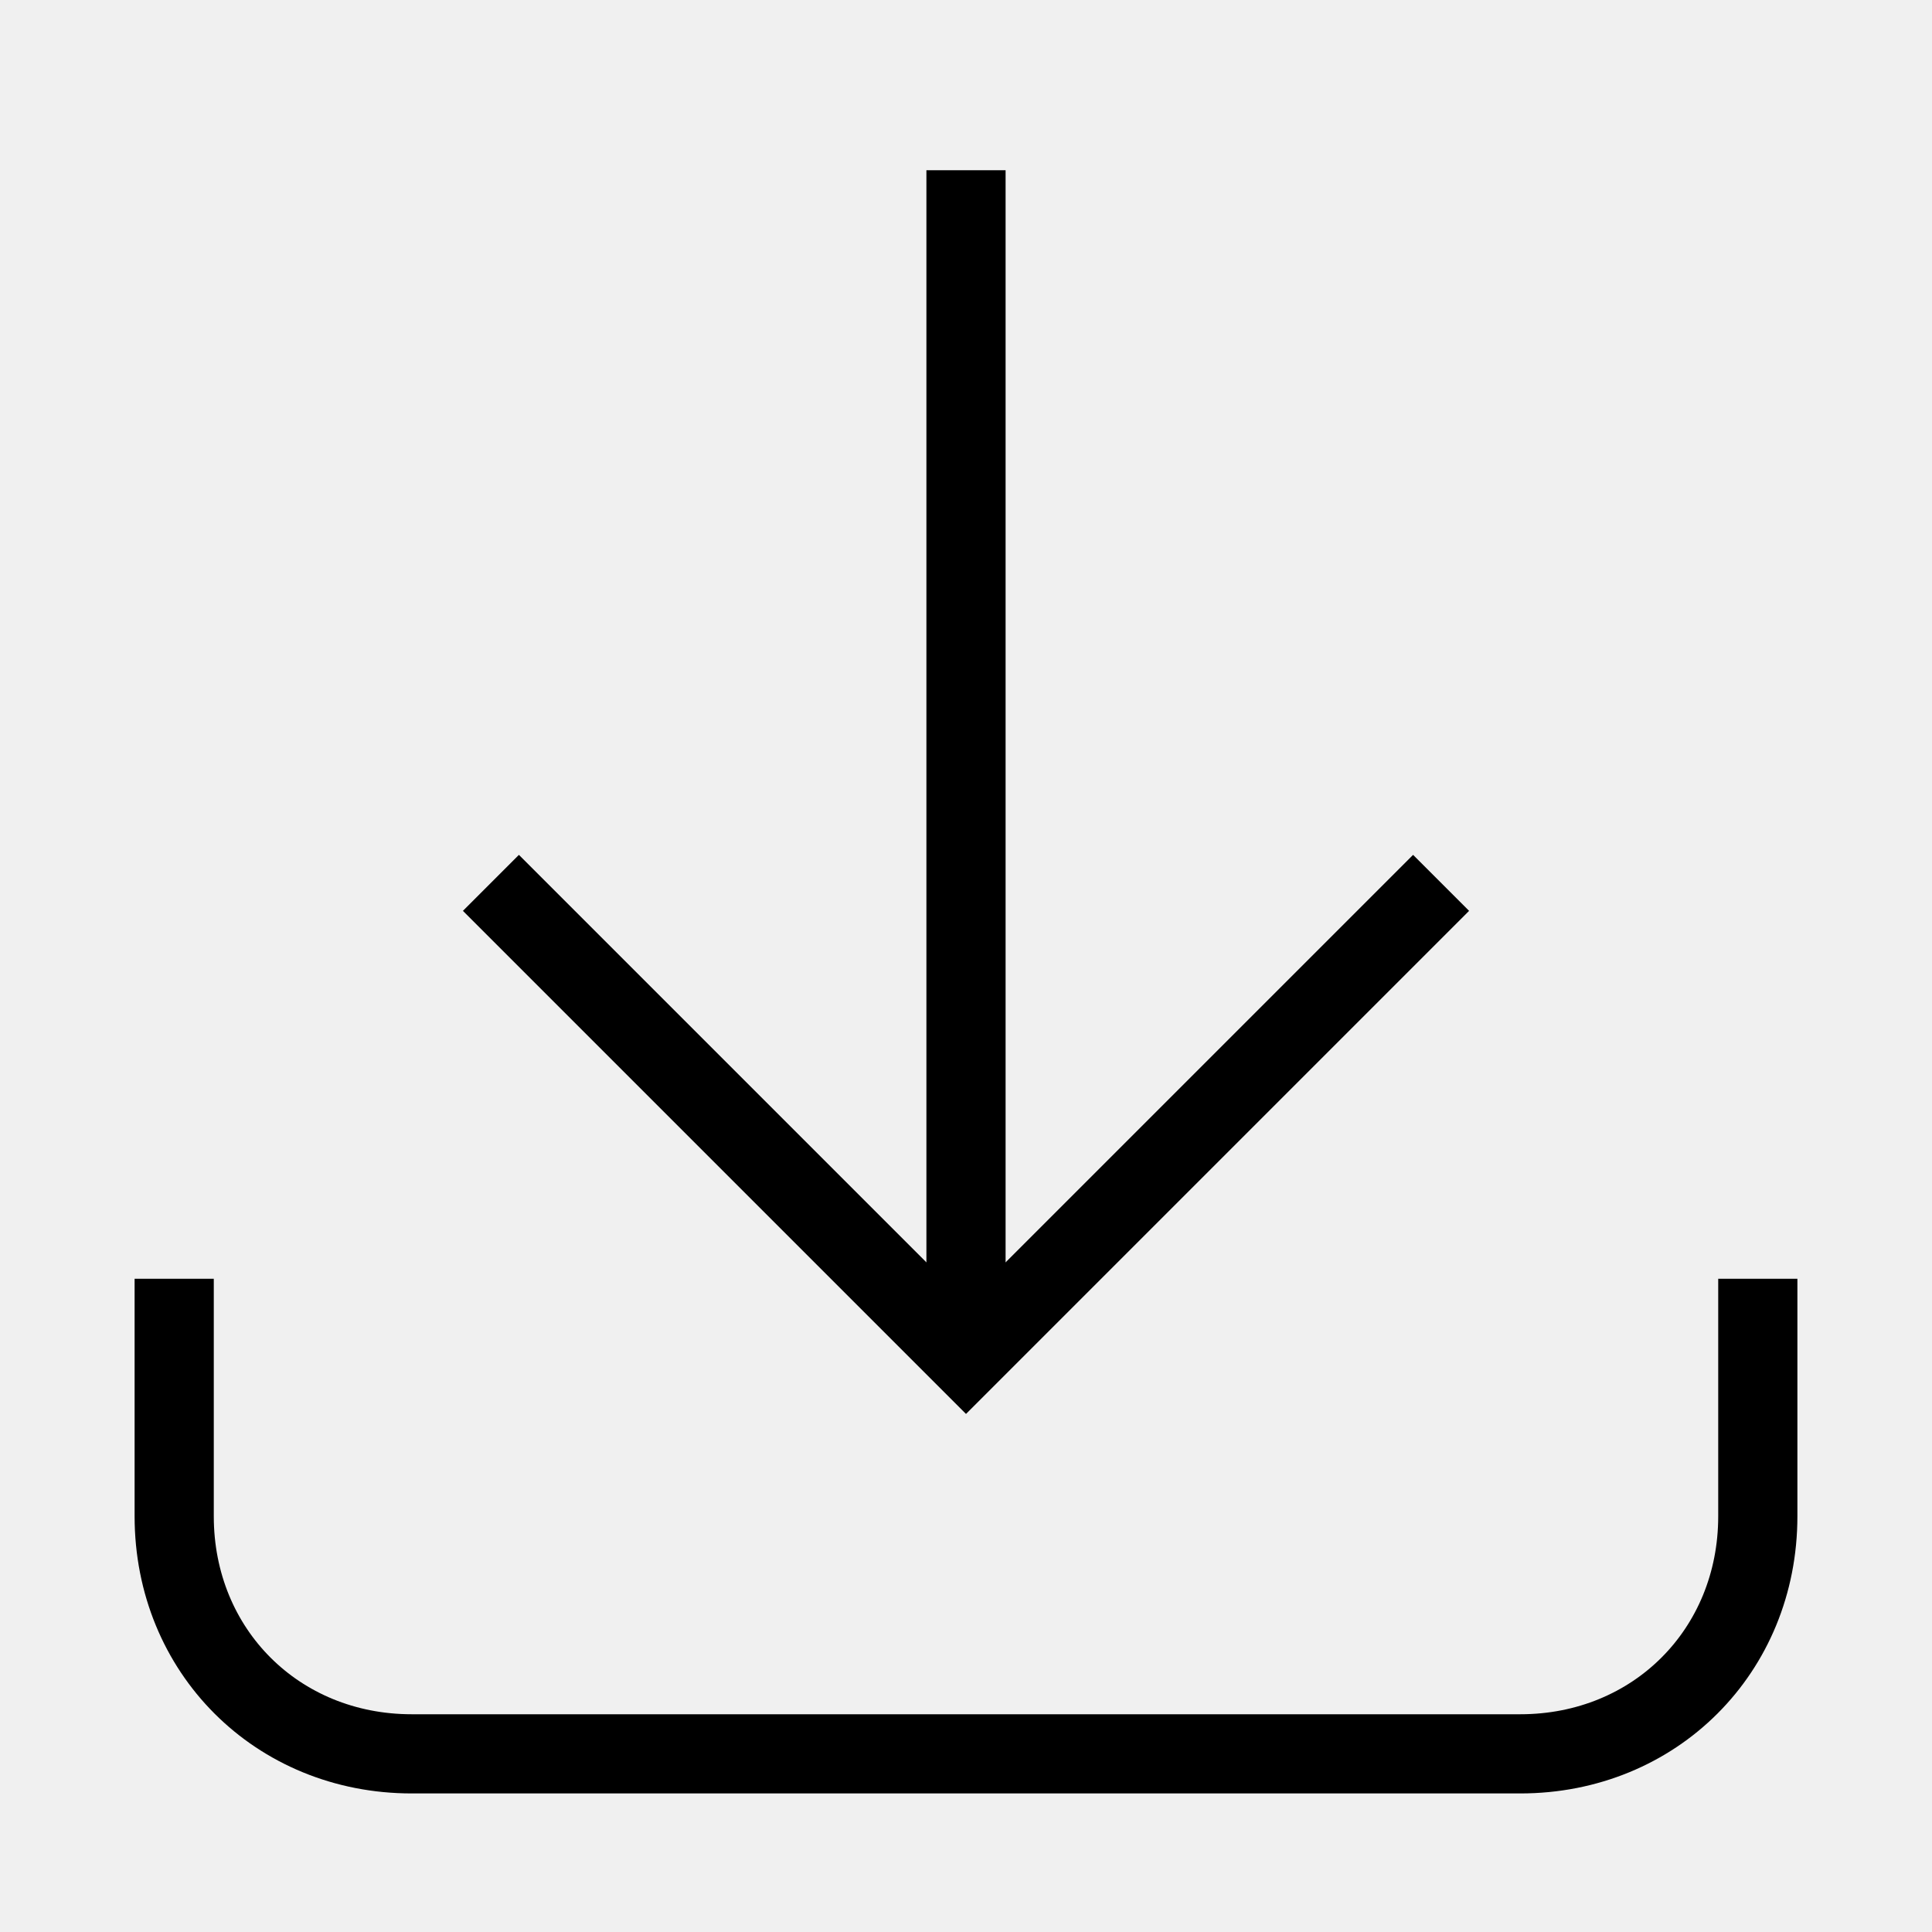
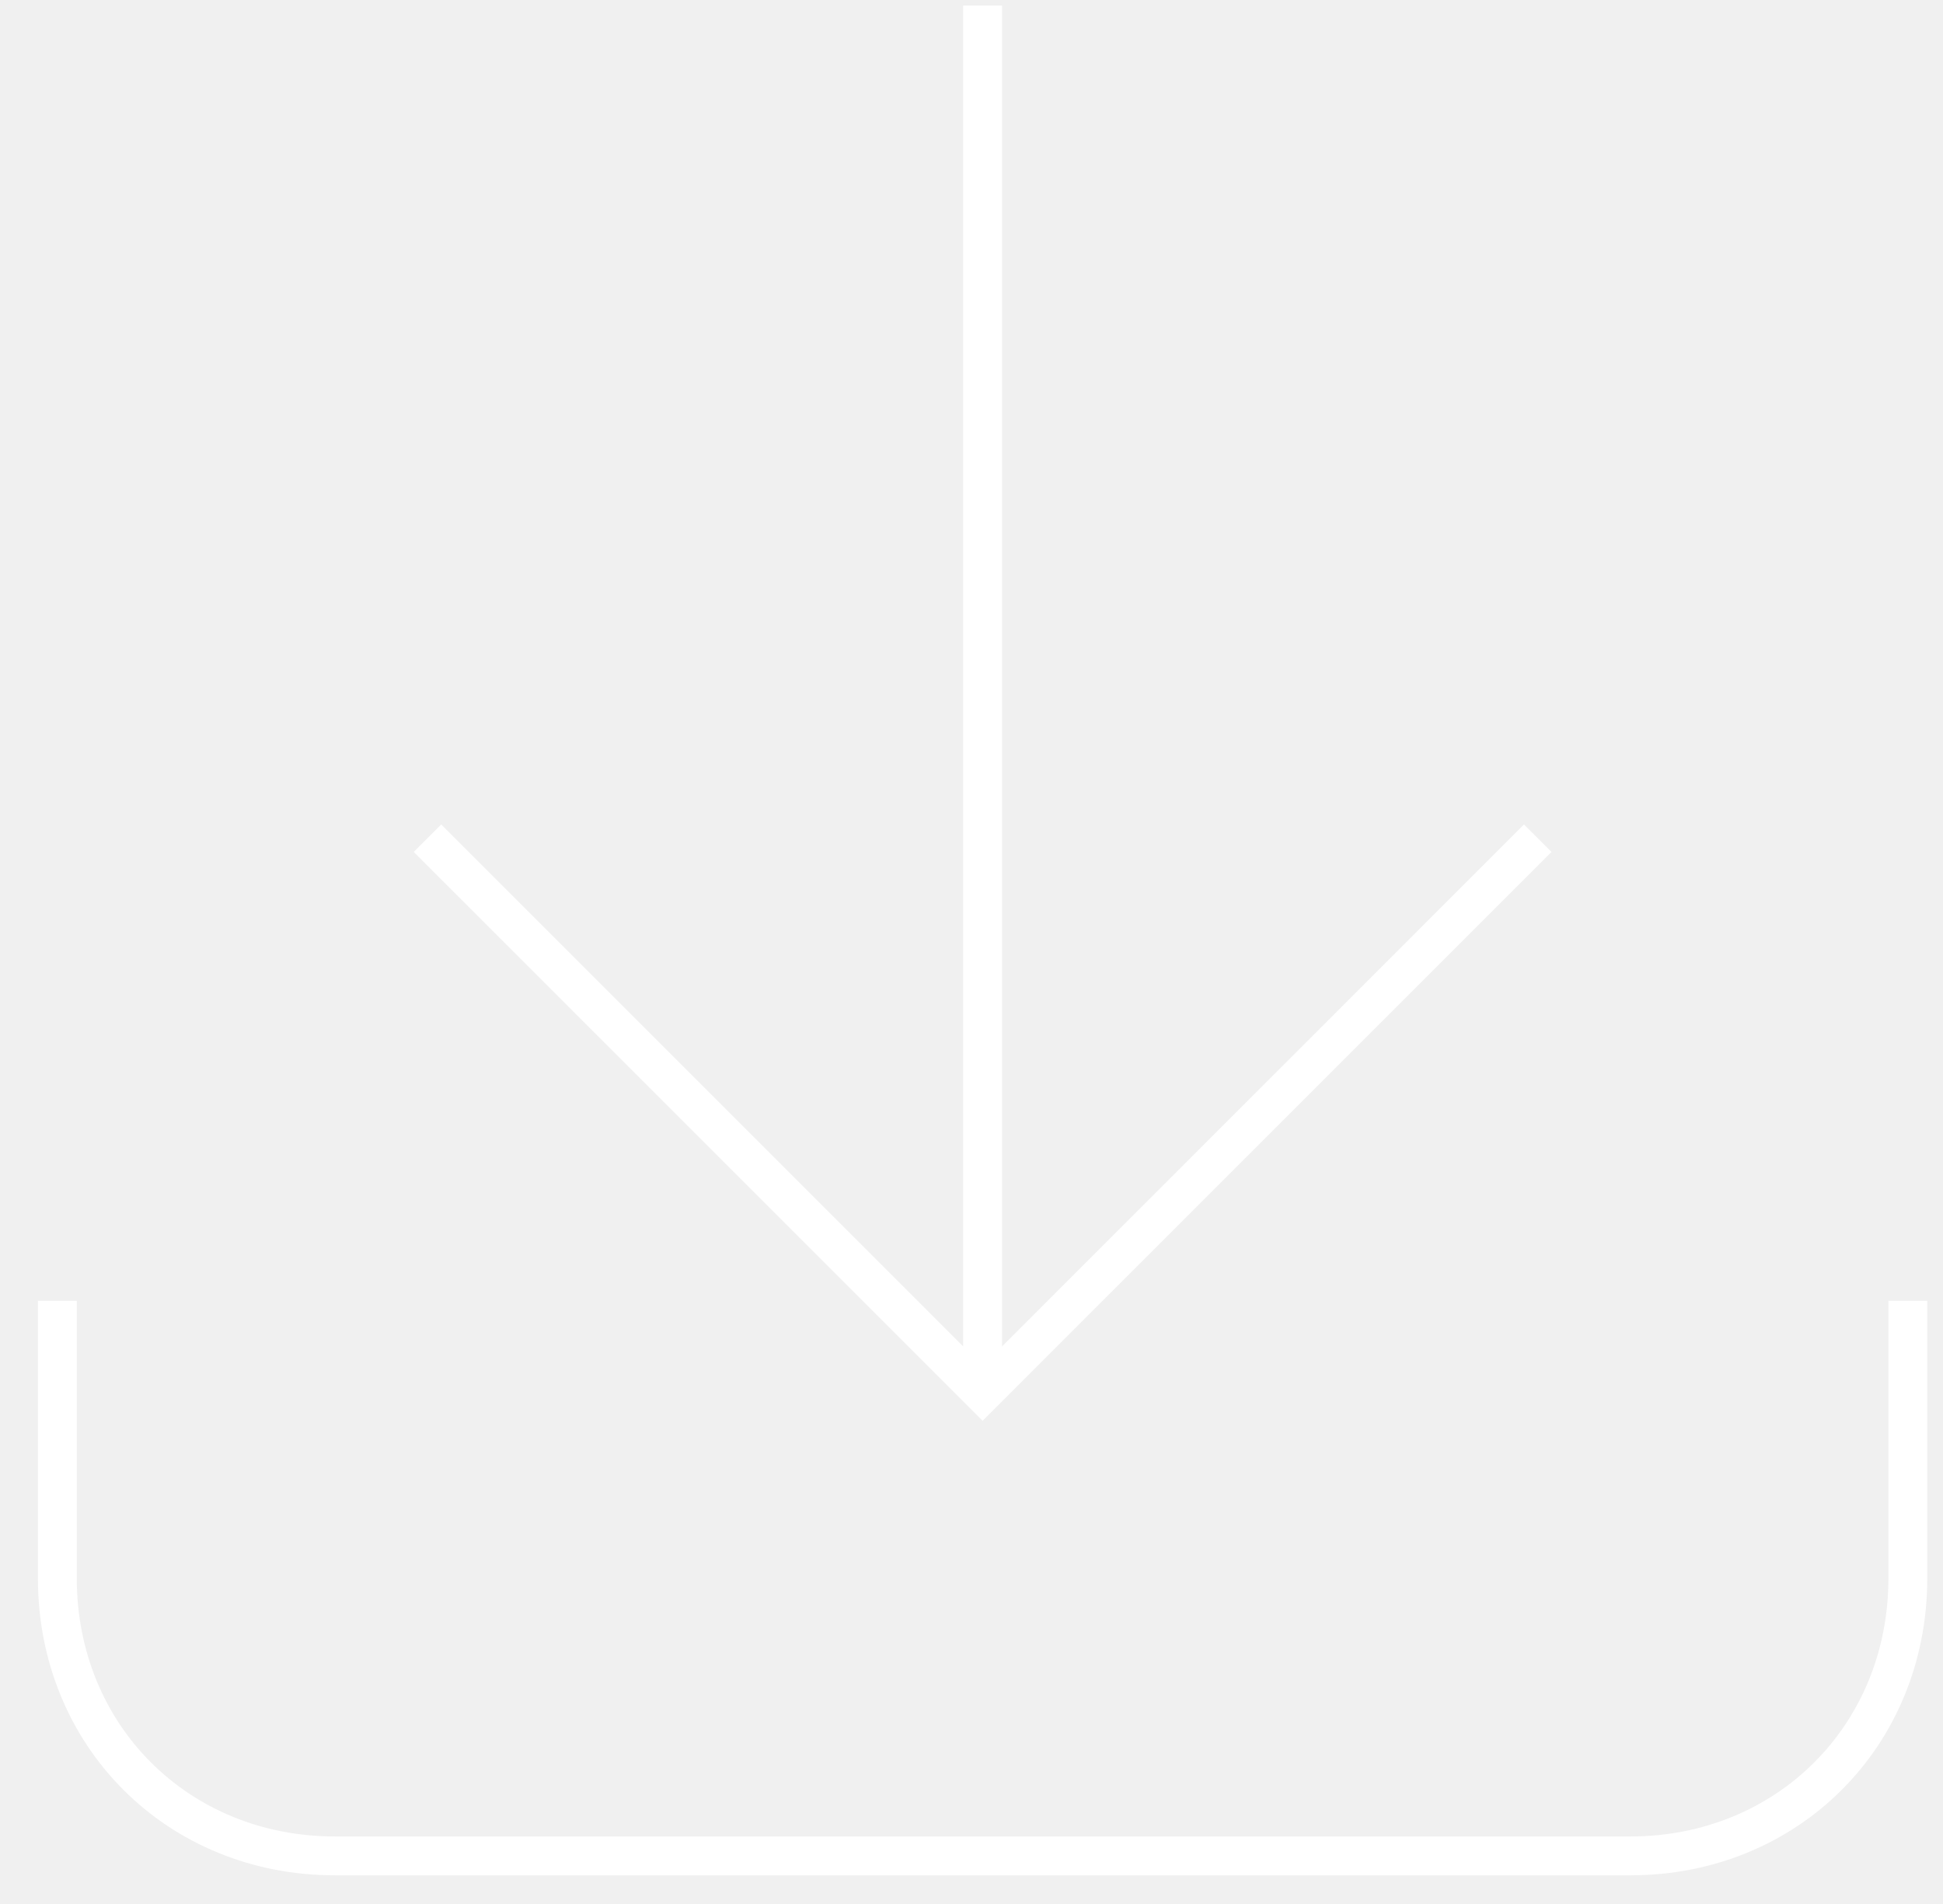
- <svg xmlns="http://www.w3.org/2000/svg" width="20px" height="20px" version="1.1" viewBox="0 0 24.4 23.9" style="enable-background:new 0 0 24.4 23.9;" xml:space="preserve">
-   <style type="text/css">
- 	.st0{fill:none;stroke:#000000;}
- </style>
-   <path class="st0" d="M2.2,15.9v3c0,1.7,1.3,3,3,3h14c1.7,0,3-1.3,3-3v-3" />
-   <path class="st0" d="M12.2,1.9v15" />
-   <polyline class="st0" points="6.2,10.9 12.2,16.9 18.2,10.9 " />
+ <svg xmlns="http://www.w3.org/2000/svg" width="50px" height="49px" viewBox="0 0 50 49" version="1.1">
+   <defs />
+   <g id="Page-1" stroke="none" stroke-width="1" fill="none" fill-rule="evenodd">
+     <g id="Introduction-warning2" transform="translate(-176, -325)" stroke="#FFFFFF">
+       <g id="icon-import" transform="translate(177, 325)">
+         <path d="M0.476,33.476 L0.476,40.619 C0.476,44.667 3.571,47.762 7.619,47.762 L40.952,47.762 C45,47.762 48.095,44.667 48.095,40.619 L48.095,33.476" id="Shape" />
+         <path d="M24.286,0.143 L24.286,35.857" id="Shape" />
+         <polyline id="Shape" points="10 21.571 24.286 35.857 38.571 21.571" />
+       </g>
+     </g>
+   </g>
</svg>
